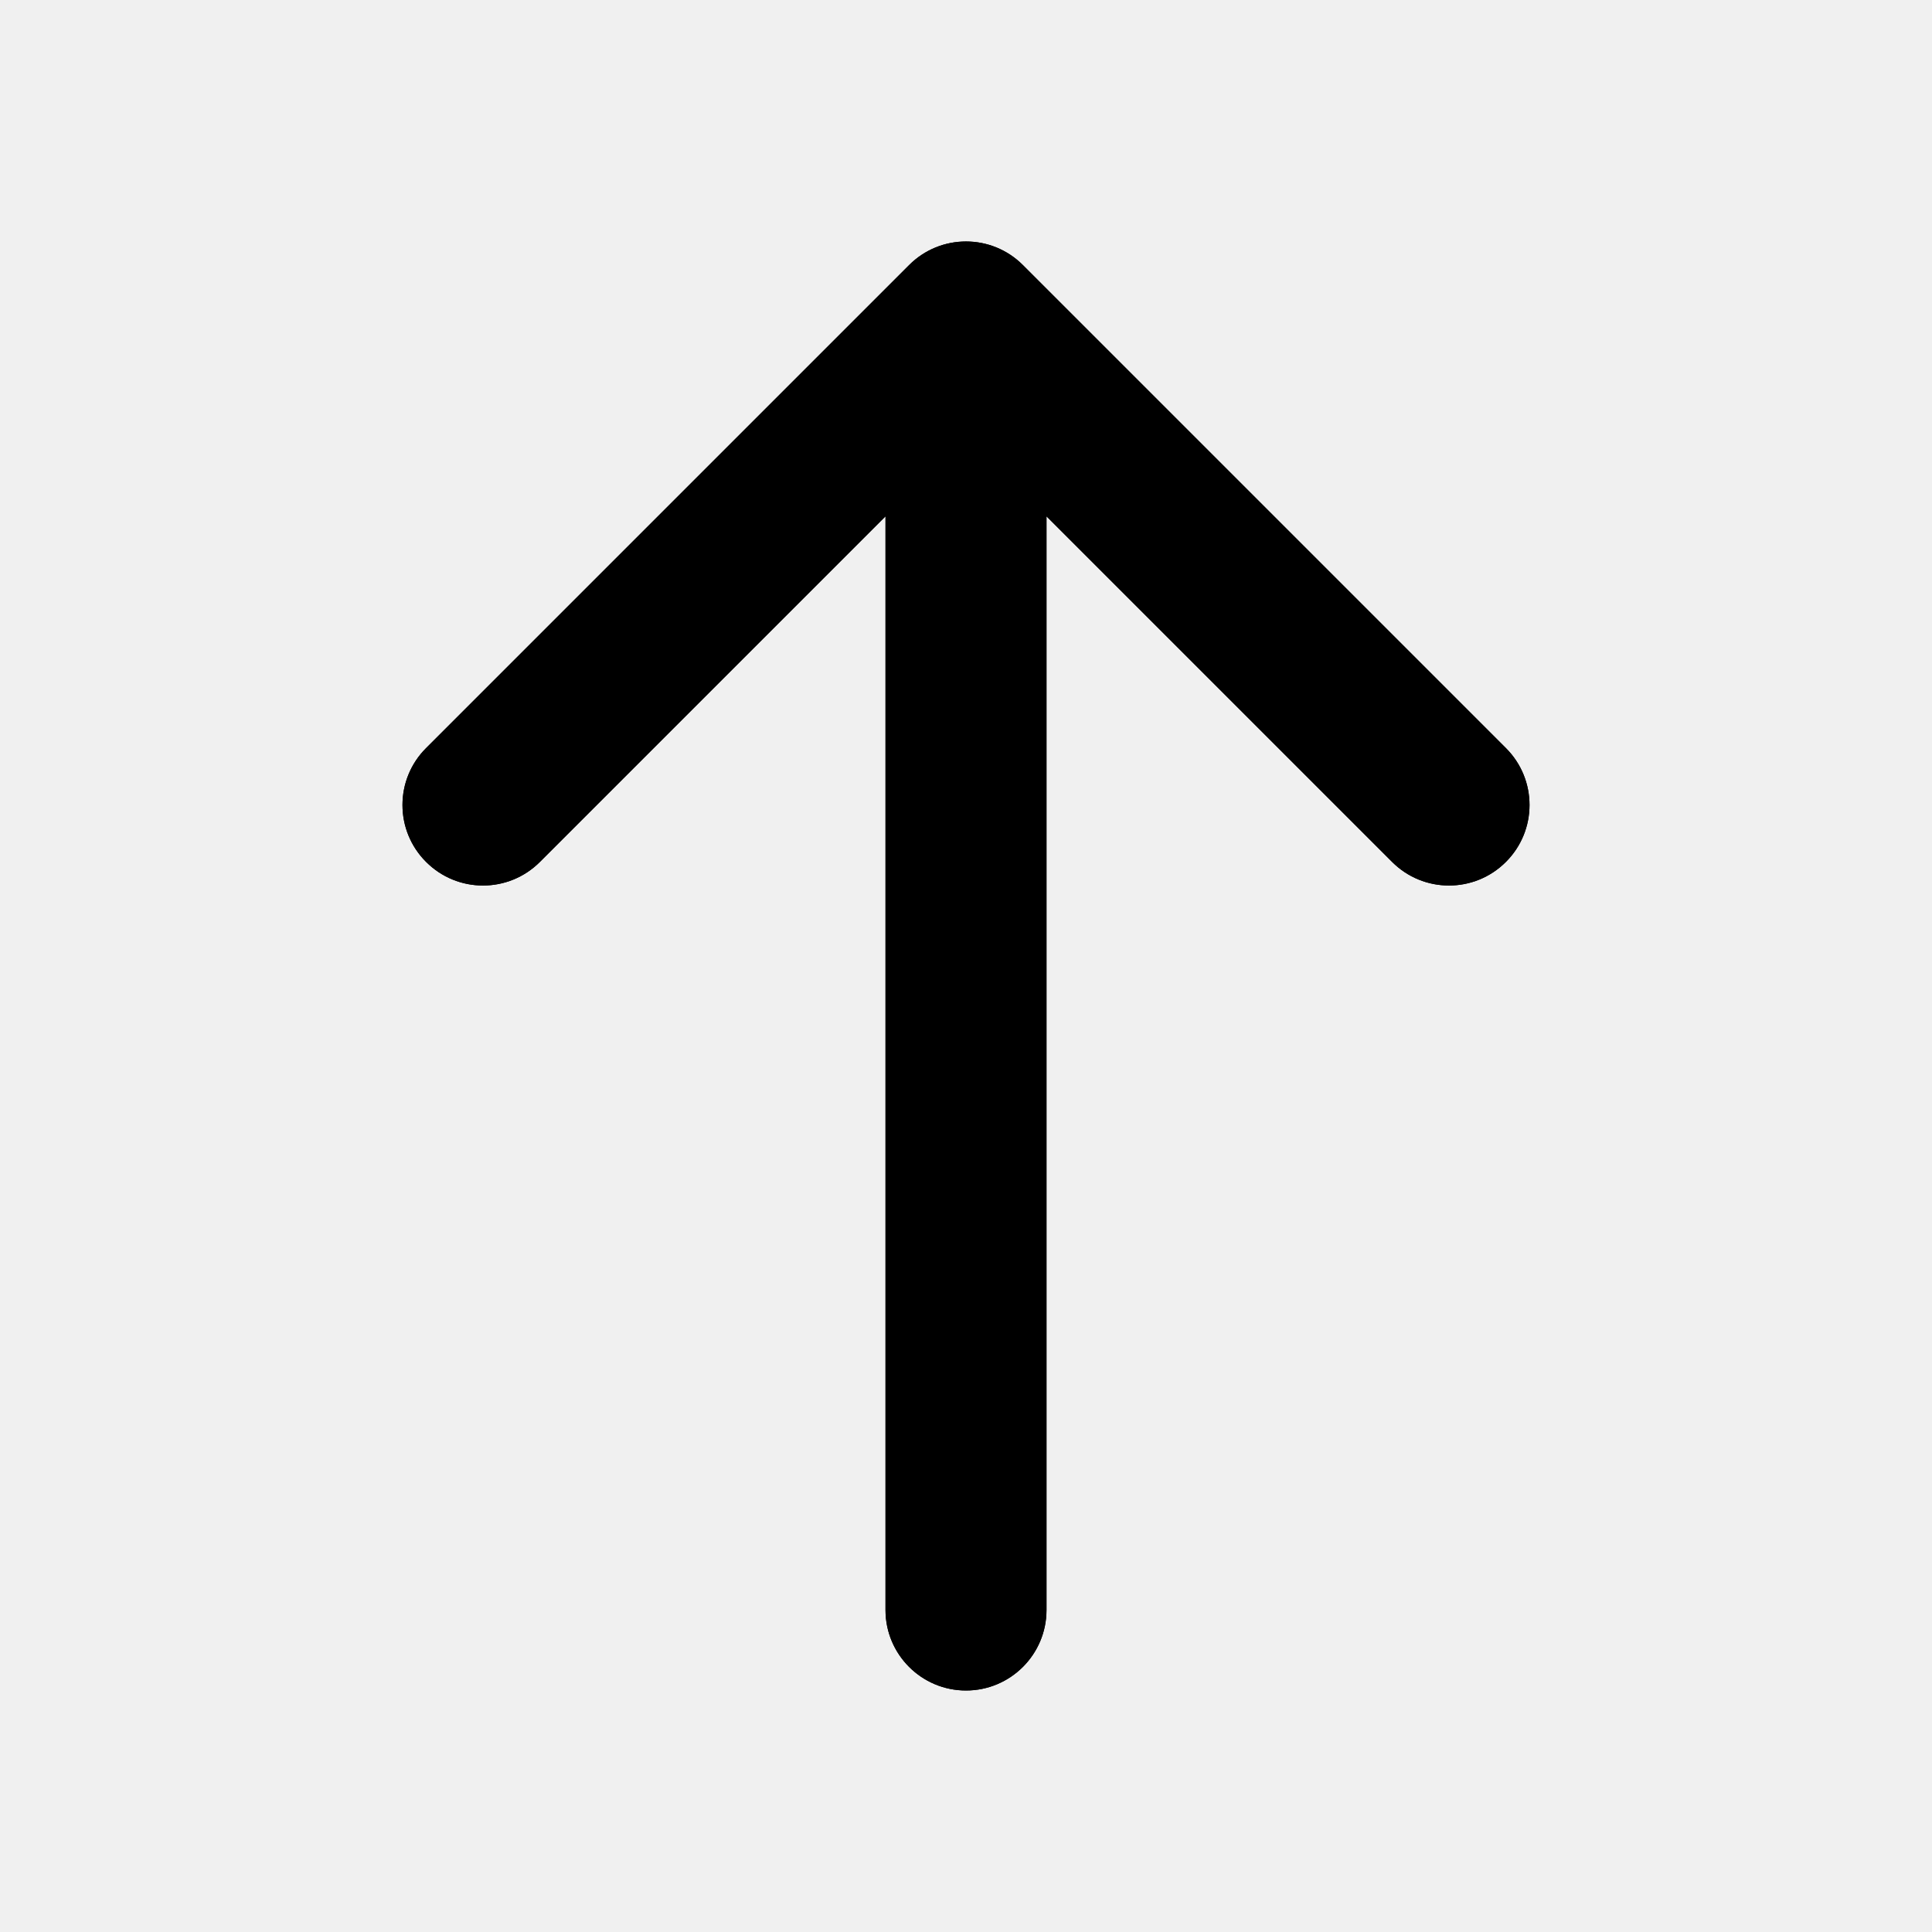
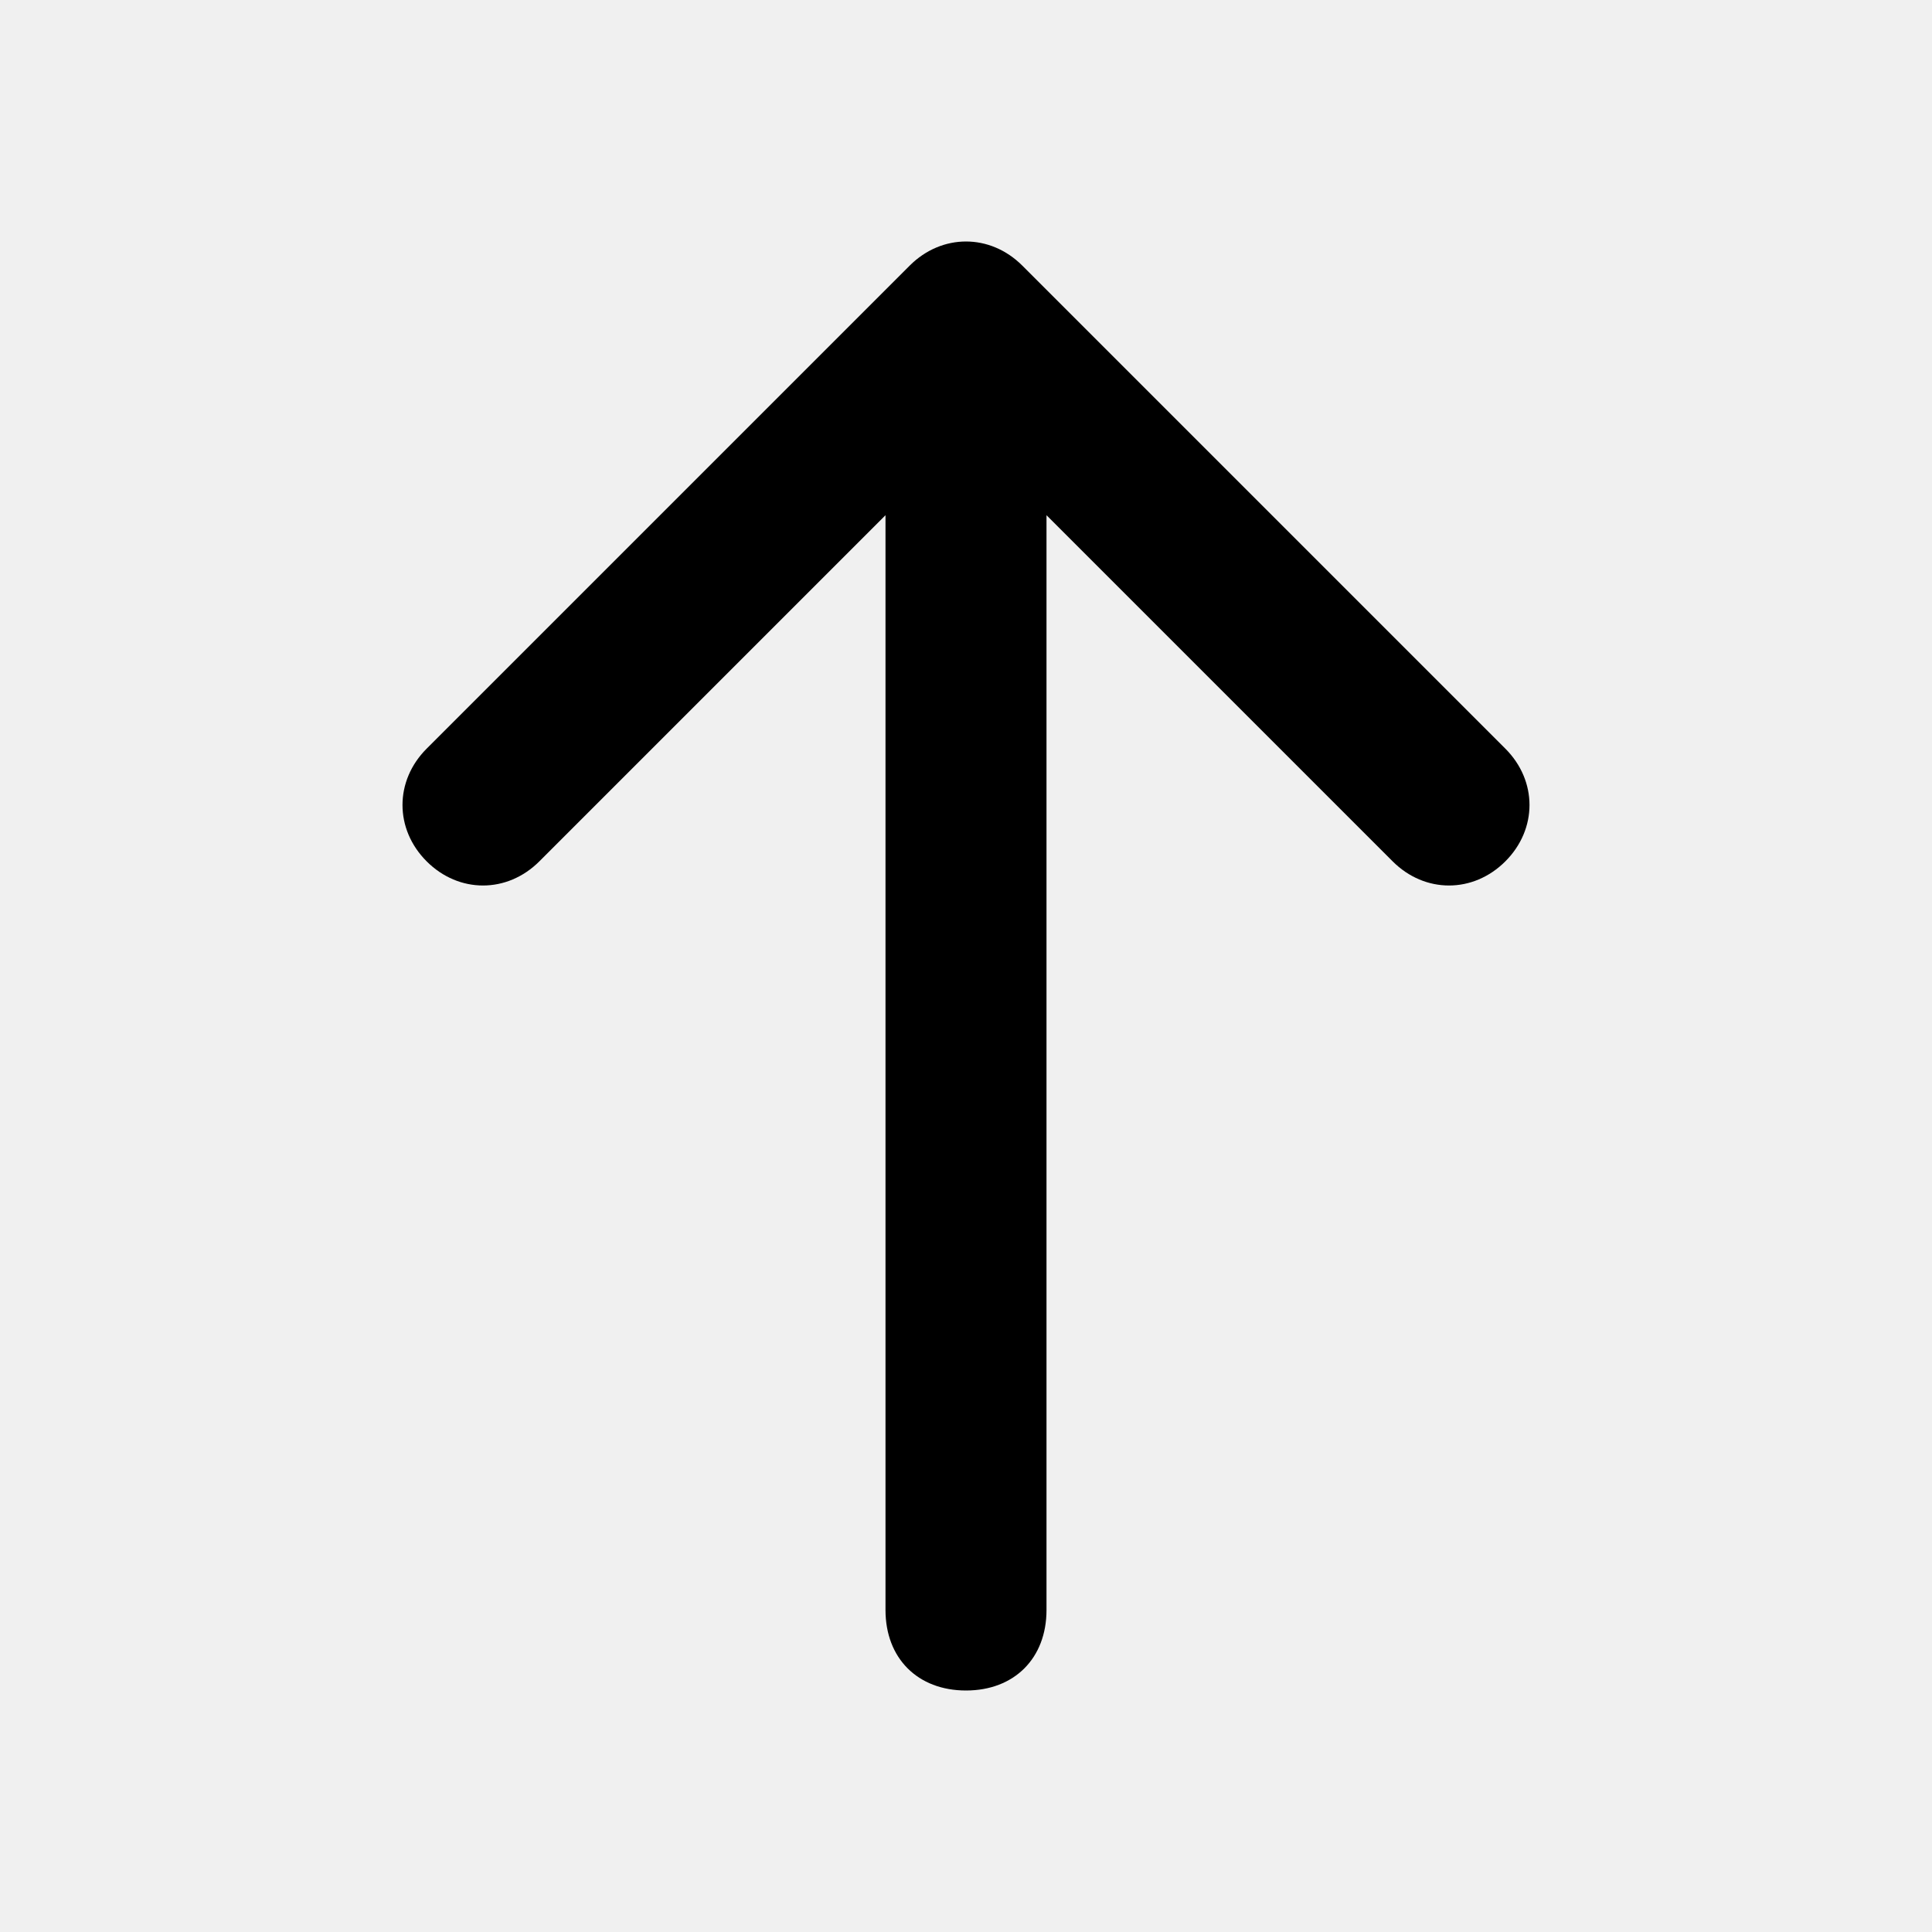
- <svg xmlns="http://www.w3.org/2000/svg" xmlns:xlink="http://www.w3.org/1999/xlink" width="24px" height="24px" viewBox="0 0 24 24" version="1.1">
-   <defs>
-     <path d="M11,6.414 L6.707,10.707 C6.317,11.098 5.683,11.098 5.293,10.707 C4.902,10.317 4.902,9.683 5.293,9.293 L11.293,3.293 C11.683,2.902 12.317,2.902 12.707,3.293 L18.707,9.293 C19.098,9.683 19.098,10.317 18.707,10.707 C18.317,11.098 17.683,11.098 17.293,10.707 L13,6.414 L13,20 C13,20.552 12.552,21 12,21 C11.448,21 11,20.552 11,20 L11,6.414 Z" id="path-1" />
-   </defs>
-   <g id="Symbols" stroke="none" stroke-width="1" fill="none" fill-rule="evenodd">
-     <g id="Resources/icons/arrow-up">
-       <mask id="mask-2" fill="white">
-         <use xlink:href="#path-1" />
-       </mask>
-       <use id="Combined-Shape" fill="#000000" fill-rule="nonzero" xlink:href="#path-1" />
-       <g id="Resources/Colour/black" mask="url(#mask-2)" fill="#000000">
-         <rect id="Rectangle" x="0" y="0" width="24" height="24" />
+ <svg xmlns="http://www.w3.org/2000/svg" version="1.1" id="Layer_1" x="0px" y="0px" viewBox="0 0 24 24" enable-background="new 0 0 24 24" xml:space="preserve">
+   <g id="Symbols">
+     <g id="Resources_x2F_icons_x2F_arrow-up">
+       <g id="Combined-Shape">
+         <path id="path-1_1_" d="M11,6.4l-4.3,4.3c-0.4,0.4-1,0.4-1.4,0c-0.4-0.4-0.4-1,0-1.4l6-6c0.4-0.4,1-0.4,1.4,0l6,6     c0.4,0.4,0.4,1,0,1.4c-0.4,0.4-1,0.4-1.4,0L13,6.4V20c0,0.6-0.4,1-1,1s-1-0.4-1-1V6.4z" />
      </g>
    </g>
  </g>
</svg>
